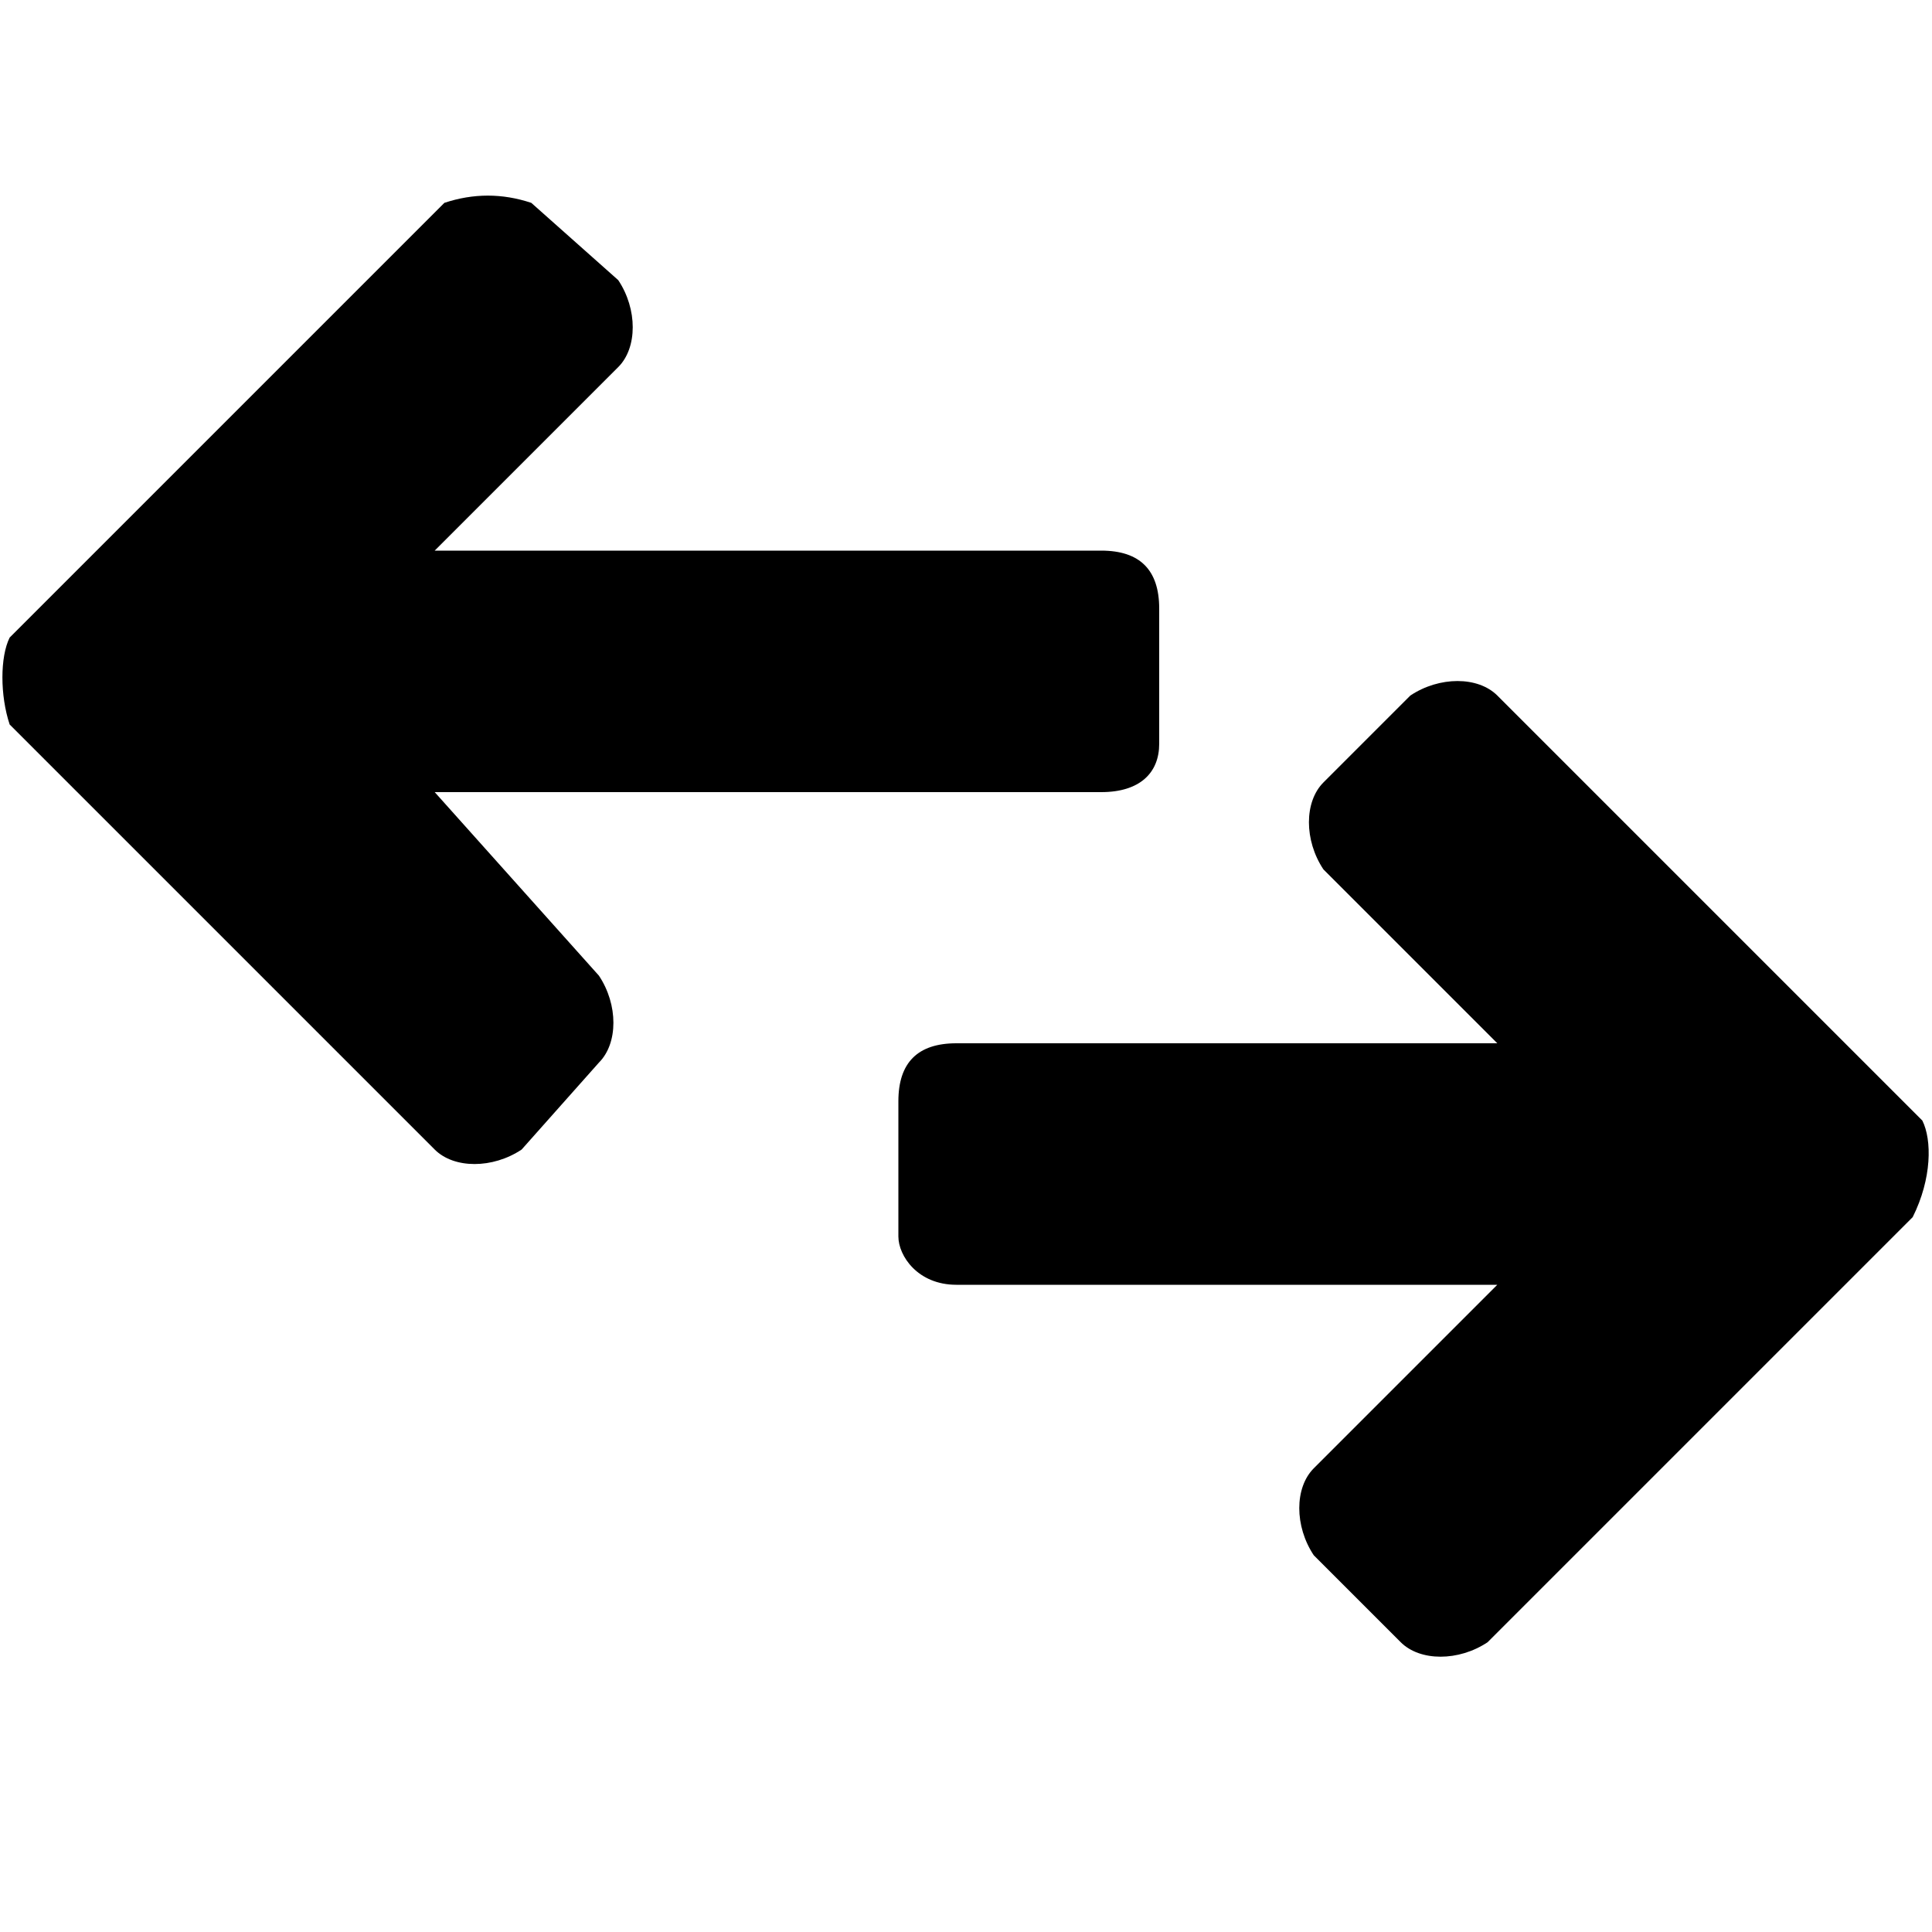
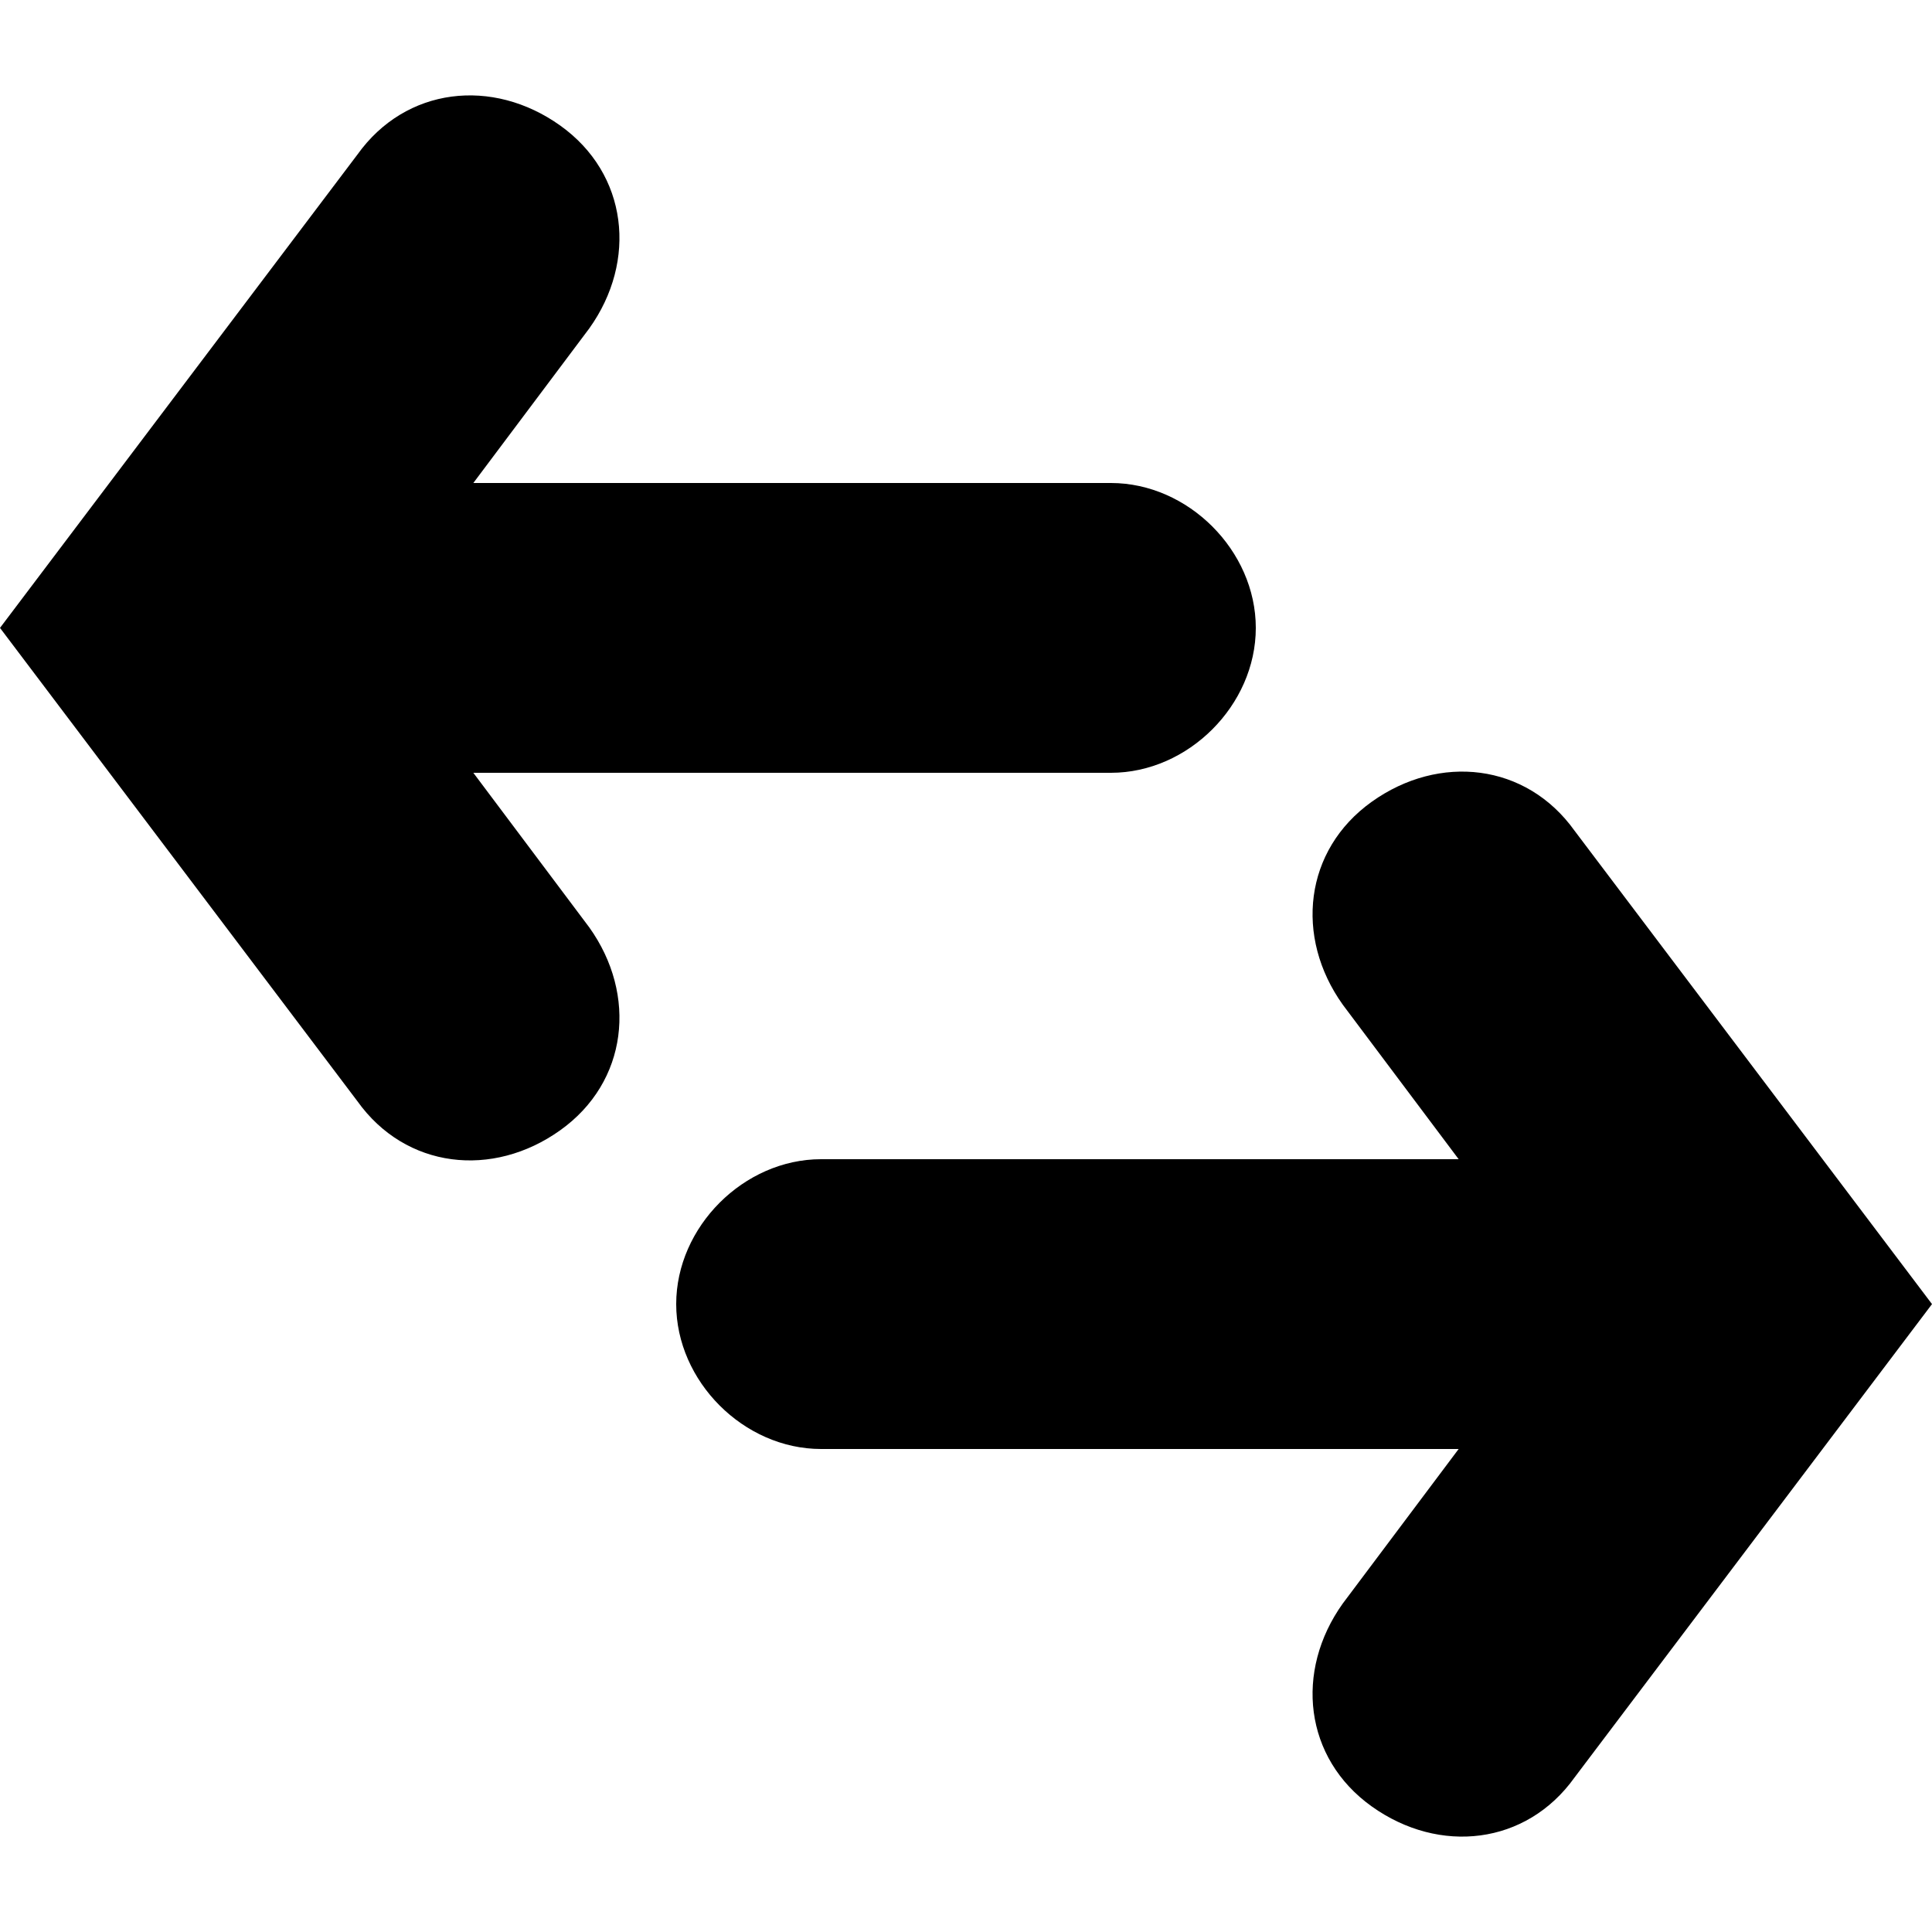
<svg xmlns="http://www.w3.org/2000/svg" version="1.1" id="Layer_1" x="0px" y="0px" viewBox="0 0 20 20" style="enable-background:new 0 0 20 20;" xml:space="preserve">
-   <g>
-     <path d="M4.5,8.2h6.9C11.8,8.2,12,8,12,7.7V6.3c0-0.4-0.2-0.6-0.6-0.6H4.5l1.9-1.9c0.2-0.2,0.2-0.6,0-0.9L5.5,2.1   C5.2,2,4.9,2,4.6,2.1L0.1,6.6C0,6.8,0,7.2,0.1,7.5l4.4,4.4c0.2,0.2,0.6,0.2,0.9,0L6.2,11c0.2-0.2,0.2-0.6,0-0.9L4.5,8.2z" />
-     <path d="M19.9,11.6l-4.4-4.4c-0.2-0.2-0.6-0.2-0.9,0l-0.9,0.9c-0.2,0.2-0.2,0.6,0,0.9l1.8,1.8H9.9c-0.4,0-0.6,0.2-0.6,0.6v1.4   c0,0.2,0.2,0.5,0.6,0.5h5.6l-1.9,1.9c-0.2,0.2-0.2,0.6,0,0.9l0.9,0.9c0.2,0.2,0.6,0.2,0.9,0l4.4-4.4C20,12.2,20,11.8,19.9,11.6z" />
-   </g>
+   <path d="M3.7,11.4c0.5,0.7,1.4,0.8,2.1,0.3c0.7-0.5,0.8-1.4,0.3-2.1L4.9,8h6.6C12.3,8,13,7.3,13,6.5S12.3,5,11.5,5H4.9l1.2-1.6  c0.5-0.7,0.4-1.6-0.3-2.1C5.1,0.8,4.2,0.9,3.7,1.6L0,6.5L3.7,11.4z" />
+   <path d="M16.3,8.6c-0.5-0.7-1.4-0.8-2.1-0.3c-0.7,0.5-0.8,1.4-0.3,2.1l1.2,1.6H8.5C7.7,12,7,12.7,7,13.5C7,14.3,7.7,15,8.5,15h6.6  l-1.2,1.6c-0.5,0.7-0.4,1.6,0.3,2.1c0.7,0.5,1.6,0.4,2.1-0.3l3.7-4.9L16.3,8.6z" />
</svg>
